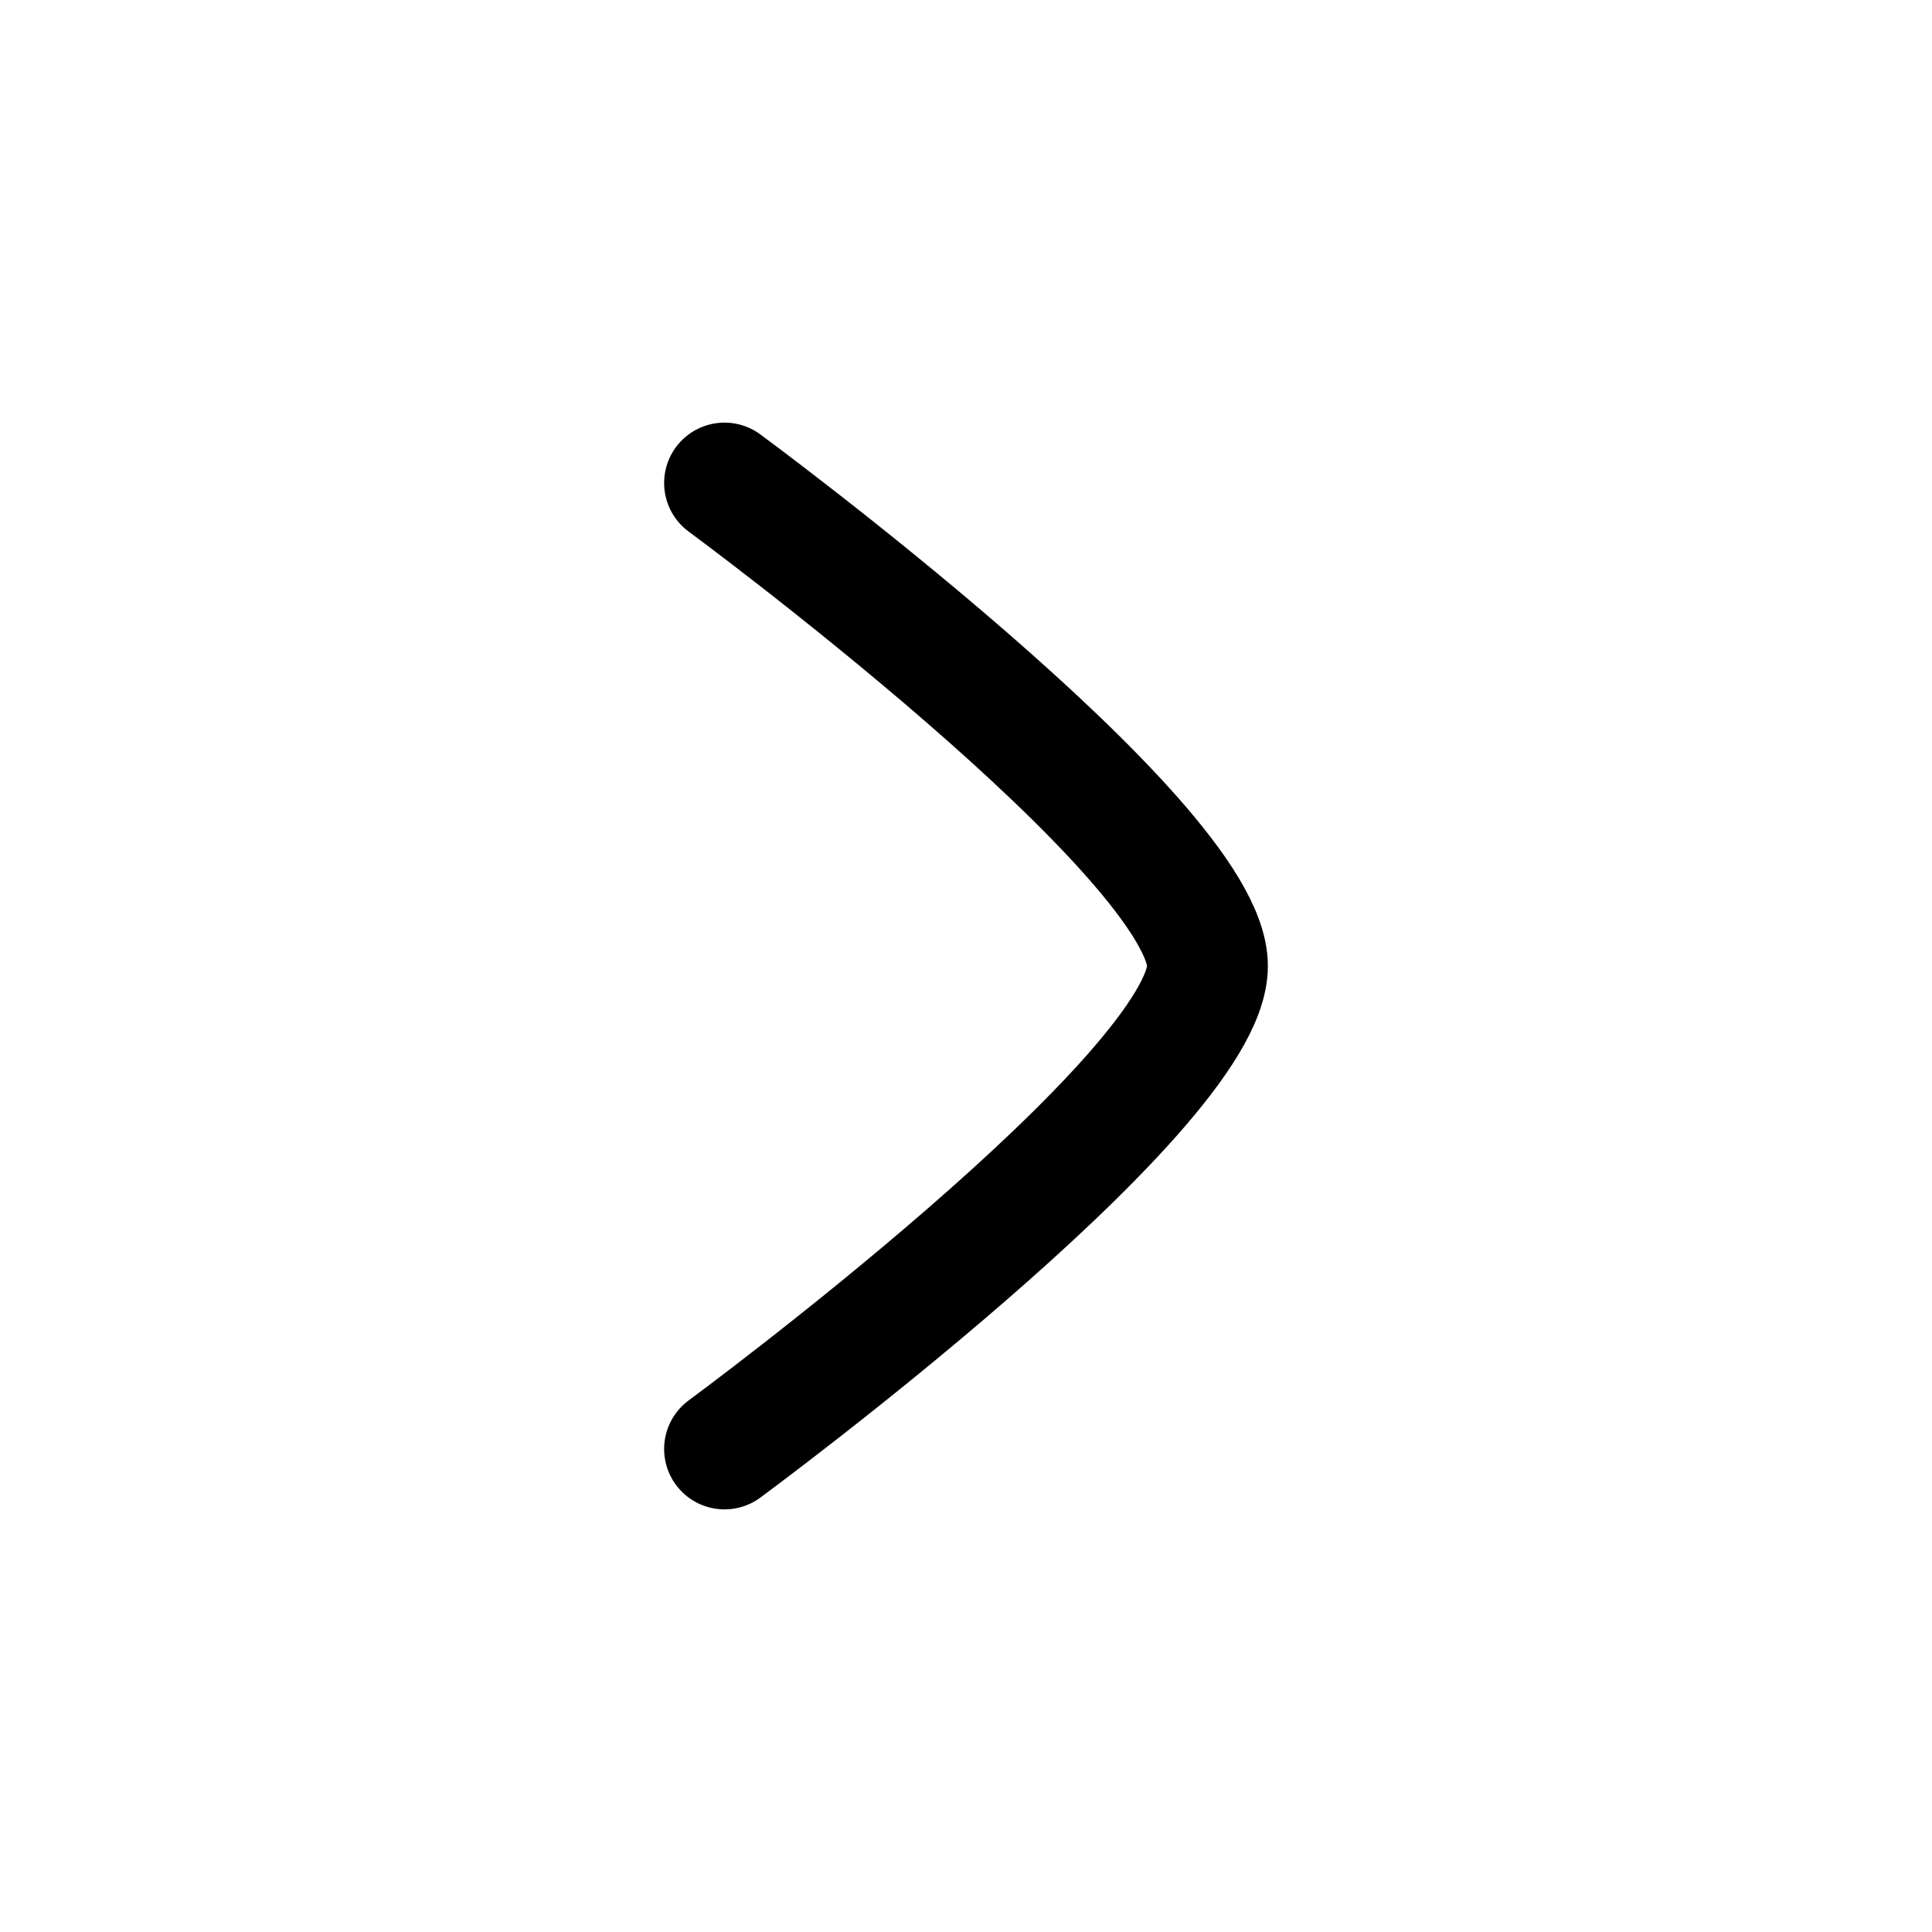
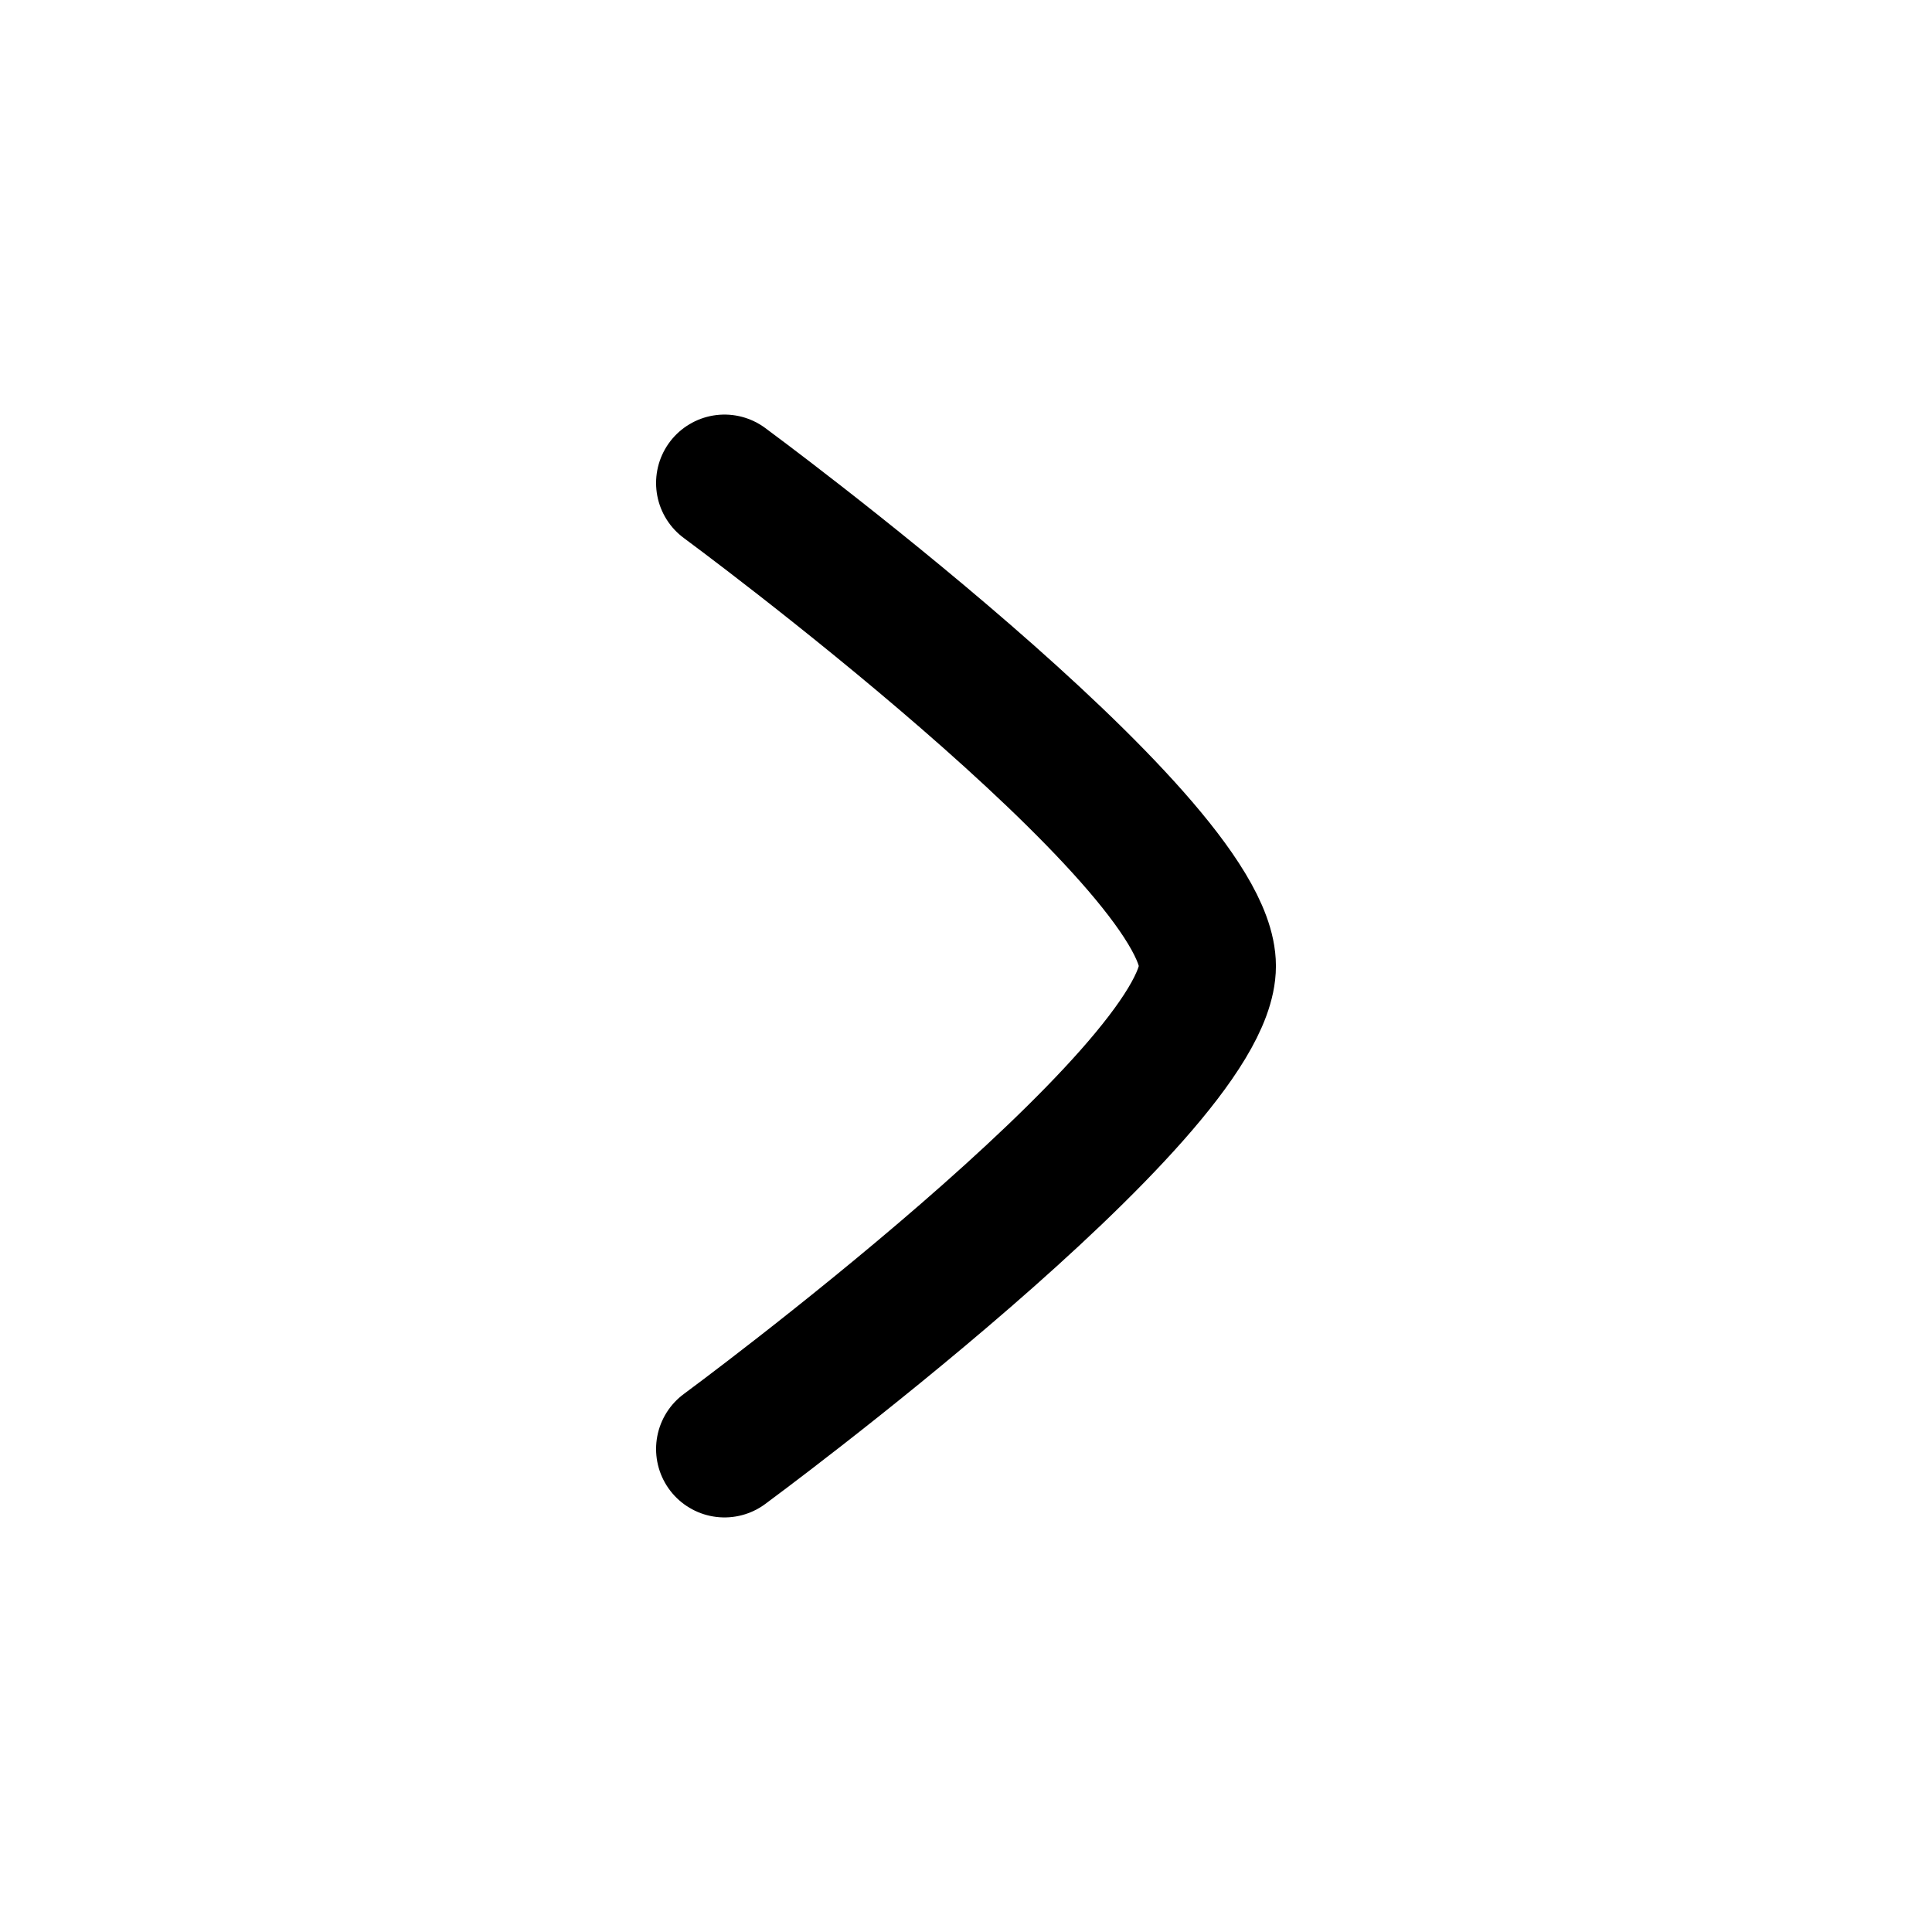
<svg xmlns="http://www.w3.org/2000/svg" width="24" height="24" viewBox="0 0 24 24" fill="none">
-   <path d="M9 6C9 6 15 10.419 15 12C15 13.581 9 18 9 18" stroke="currentColor" stroke-width="1.5" stroke-linecap="round" stroke-linejoin="round" />
+   <path d="M9 6C9 6 15 10.419 15 12C15 13.581 9 18 9 18" stroke="currentColor" stroke-width="1.7" stroke-linecap="round" stroke-linejoin="round" />
</svg>
